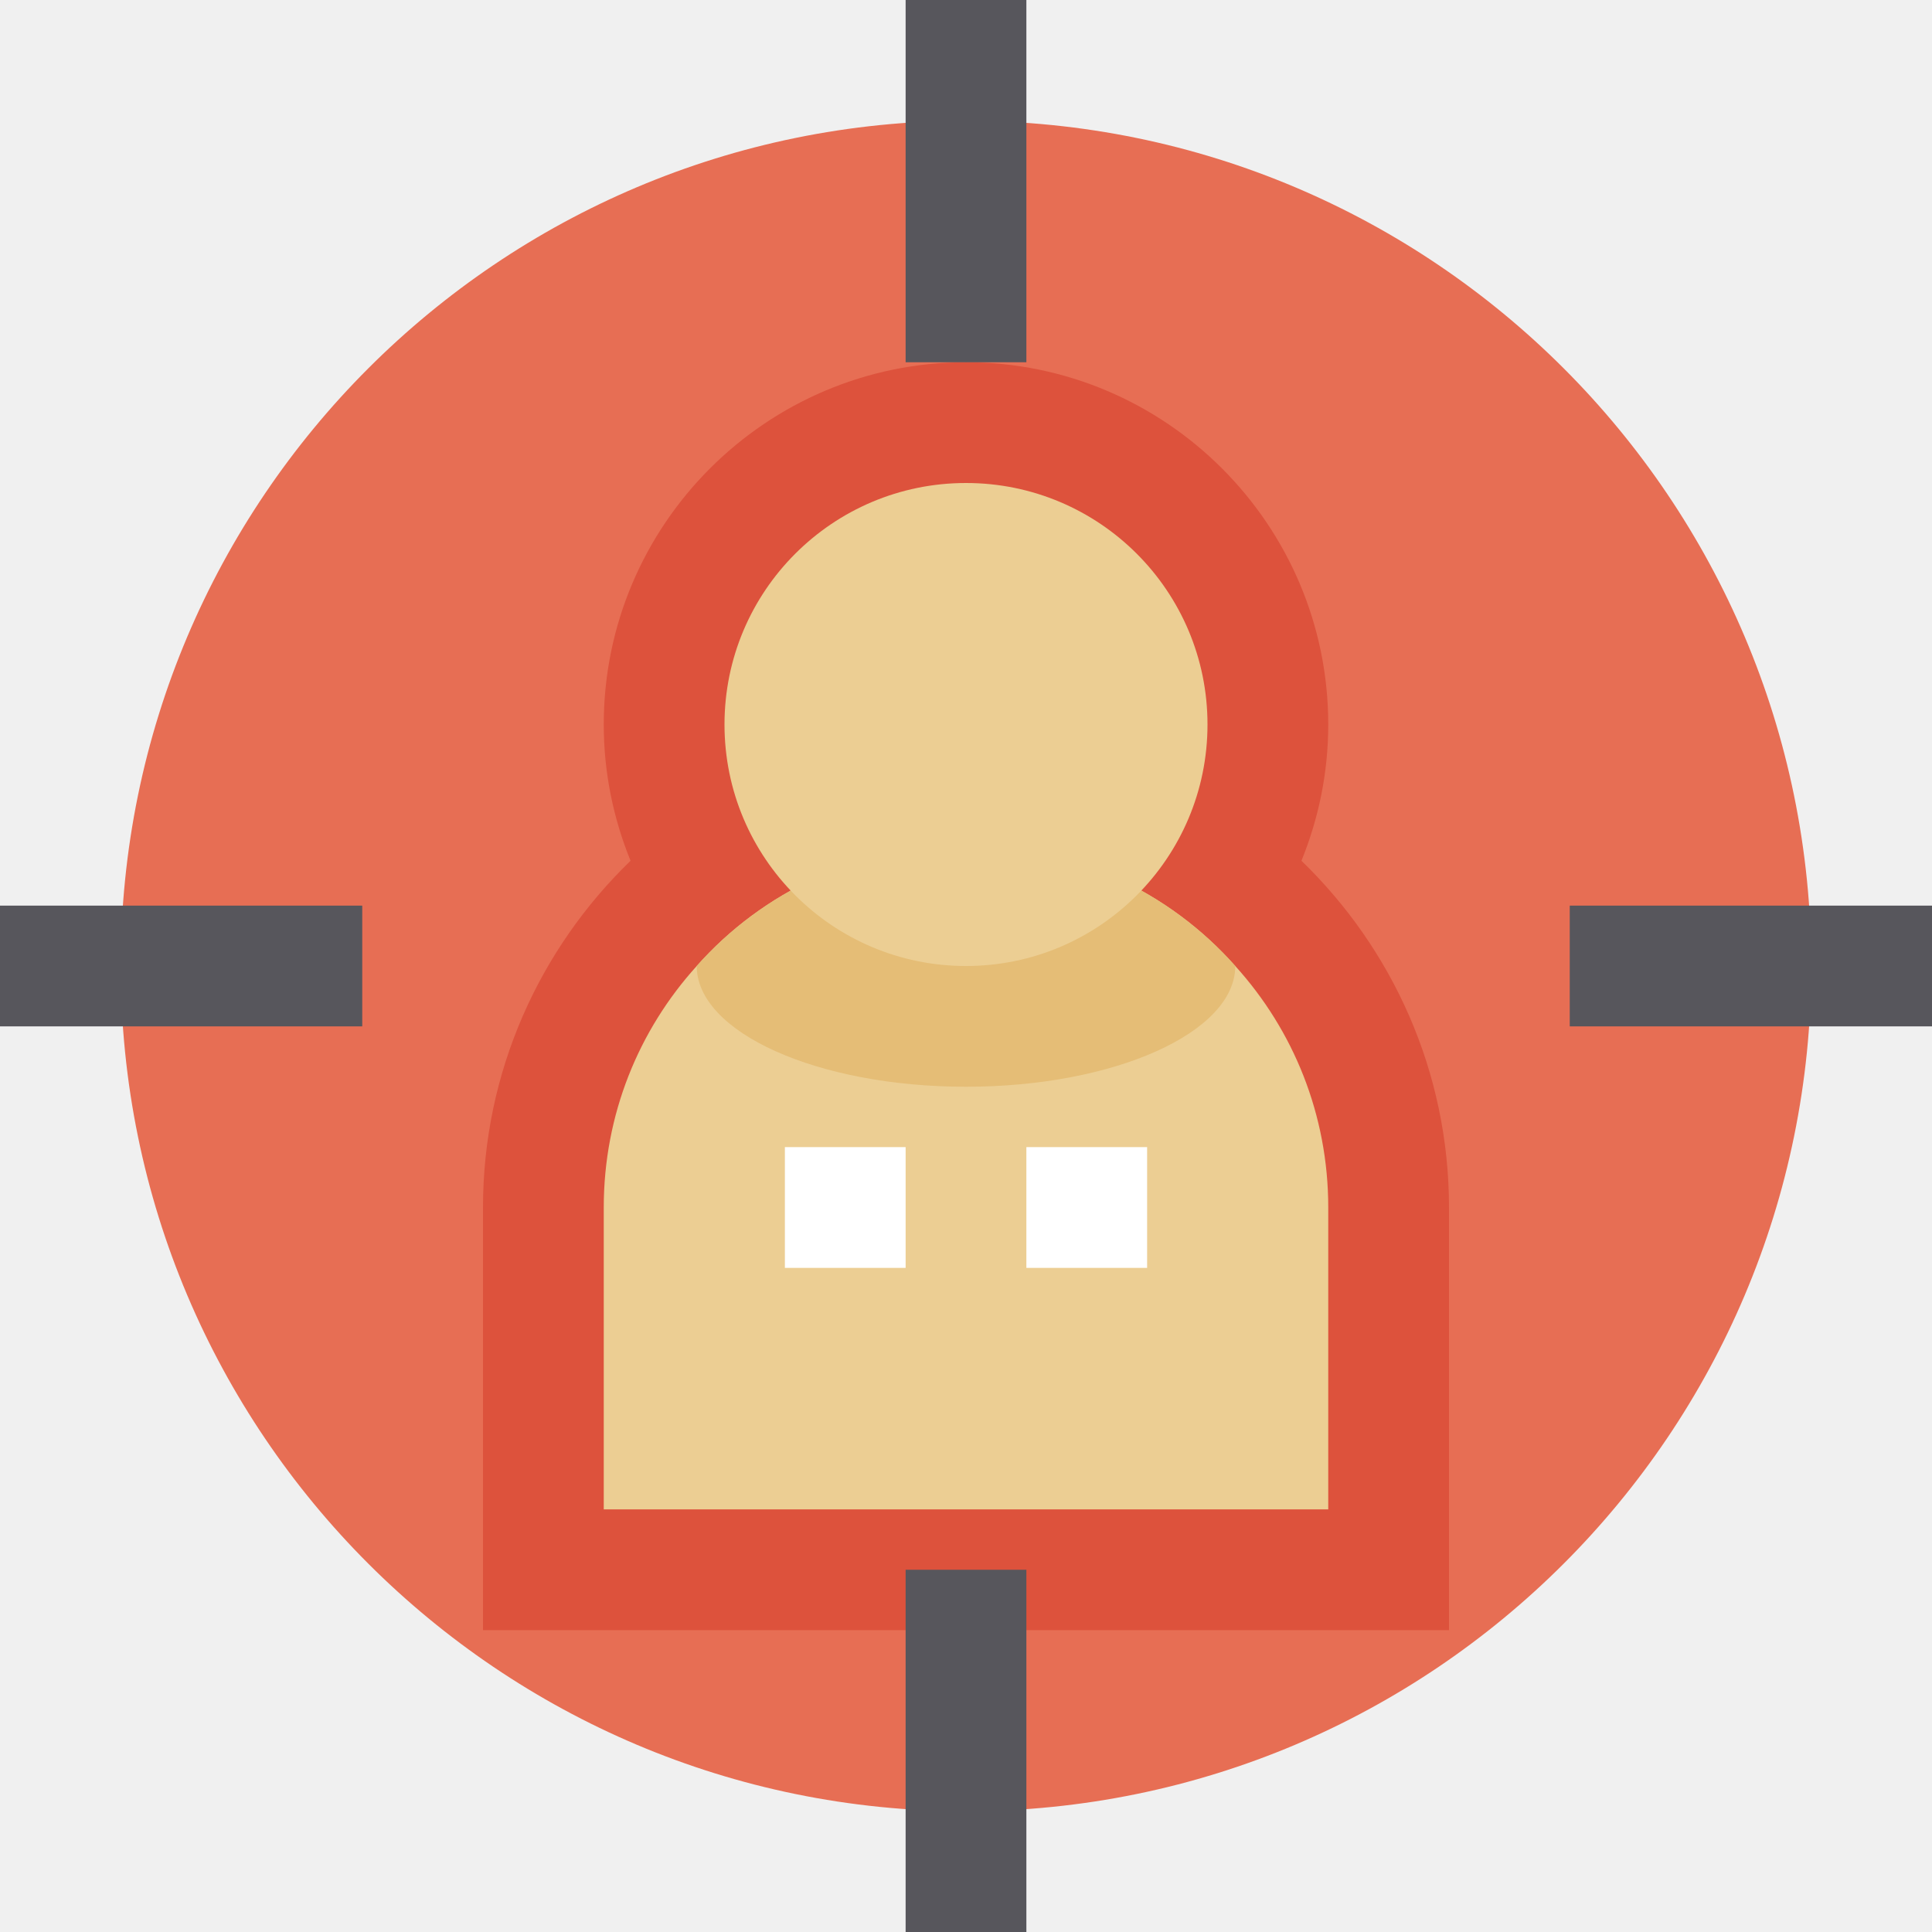
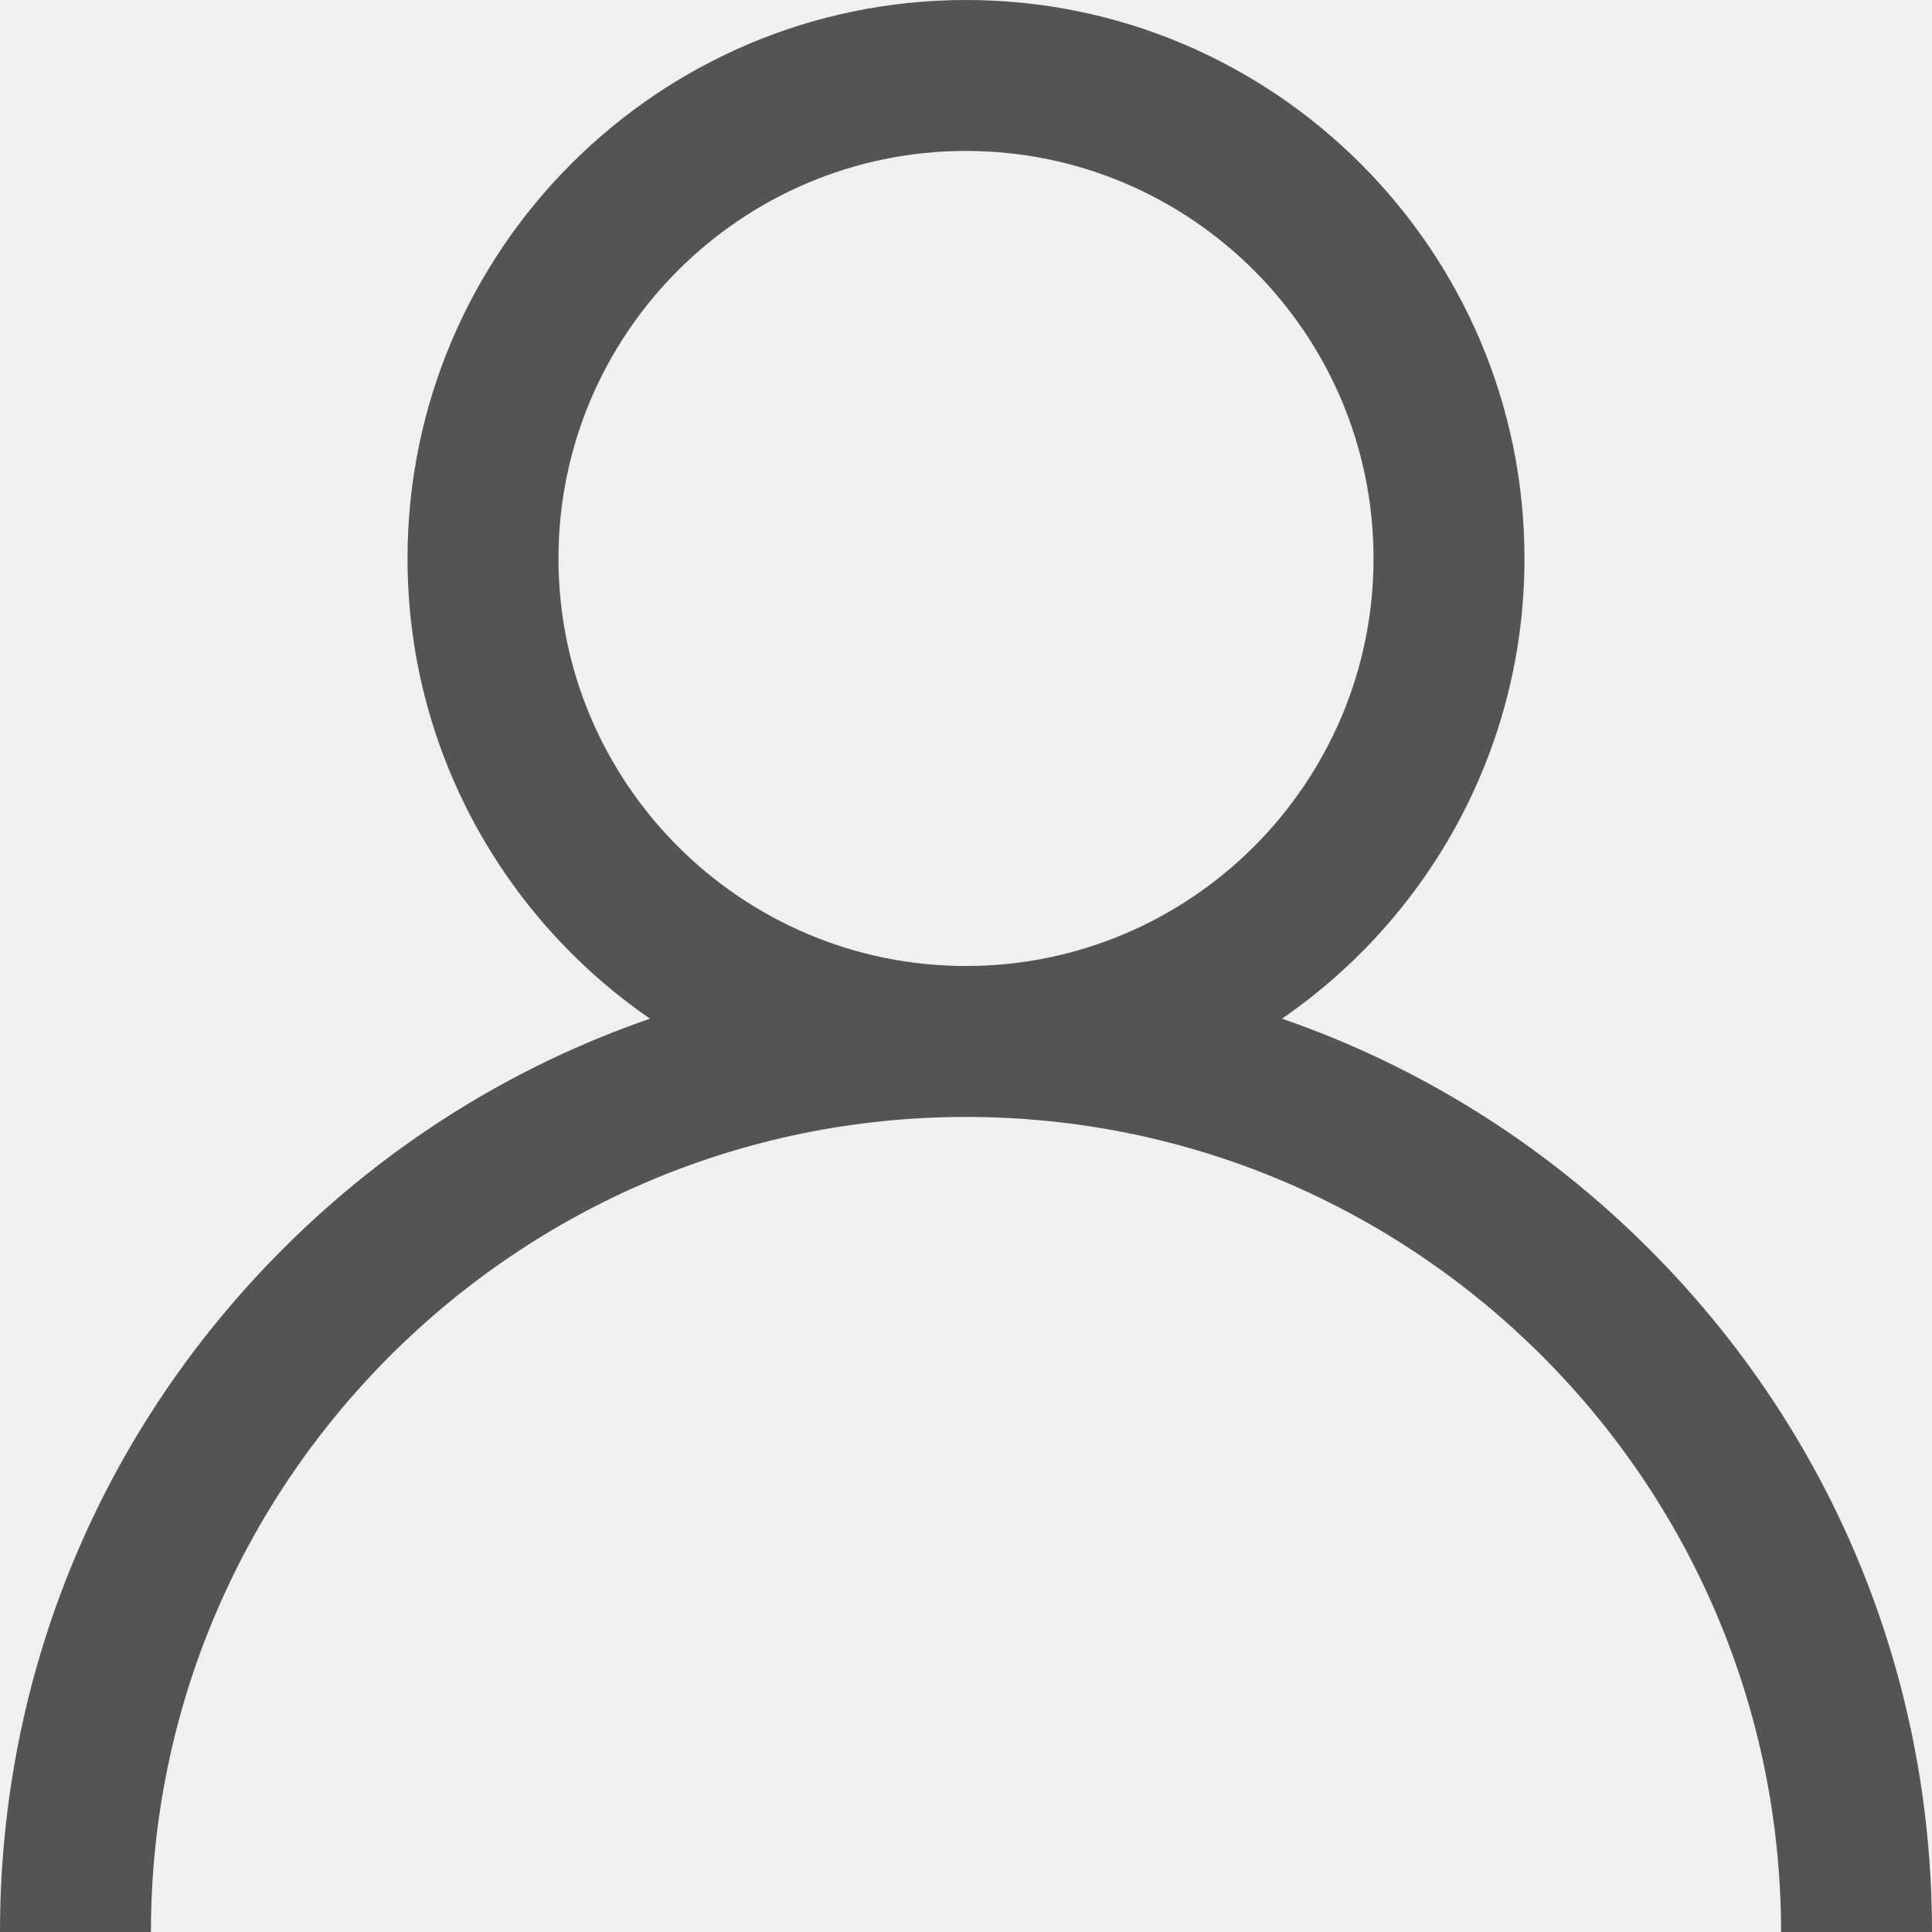
- <svg xmlns="http://www.w3.org/2000/svg" height="512pt" viewBox="0 0 512 512" width="512pt">
-   <path d="m480 256c0 123.711-100.289 224-224 224s-224-100.289-224-224 100.289-224 224-224 224 100.289 224 224zm0 0" fill="#e76e54" />
-   <path d="m344.895 228.113c4.547-11.168 7.105-23.344 7.105-36.113 0-52.945-43.055-96-96-96s-96 43.055-96 96c0 12.77 2.559 24.945 7.105 36.113-24.066 23.277-39.105 55.84-39.105 91.887v112h256v-112c0-36.047-15.039-68.609-39.105-91.887zm0 0" fill="#dd523c" />
-   <g fill="#57565c">
-     <path d="m240 416h32v96h-32zm0 0" />
-     <path d="m416 240h96v32h-96zm0 0" />
-     <path d="m0 240h96v32h-96zm0 0" />
-     <path d="m240 0h32v96h-32zm0 0" />
+ <svg xmlns="http://www.w3.org/2000/svg" version="1.1" id="Capa_1" x="0px" y="0px" viewBox="0 0 512 512" style="enable-background:new 0 0 512 512;" xml:space="preserve" width="512px" height="512px">
+   <g>
+     <g>
+       <g>
+         <path d="M437.02,330.98c-27.883-27.882-61.071-48.523-97.281-61.018C378.521,243.251,404,198.548,404,148    C404,66.393,337.607,0,256,0S108,66.393,108,148c0,50.548,25.479,95.251,64.262,121.962    c-36.21,12.495-69.398,33.136-97.281,61.018C26.629,379.333,0,443.62,0,512h40c0-119.103,96.897-216,216-216s216,96.897,216,216    h40C512,443.62,485.371,379.333,437.02,330.98z M256,256c-59.551,0-108-48.448-108-108S196.449,40,256,40    c59.551,0,108,48.448,108,108S315.551,256,256,256z" data-original="#000000" class="active-path" data-old_color="#000000" fill="#000000A6" />
+       </g>
+     </g>
  </g>
-   <path d="m352 320v80h-192v-80c0-24.641 9.281-47.039 24.641-64 17.438-19.68 43.039-32 71.359-32s53.922 12.32 71.359 32c15.359 16.961 24.641 39.359 24.641 64zm0 0" fill="#ecce93" />
-   <path d="m272 304h32v32h-32zm0 0" fill="#fff" />
-   <path d="m208 304h32v32h-32zm0 0" fill="#fff" />
-   <path d="m327.359 256c0 17.602-32 32-71.359 32s-71.359-14.398-71.359-32c17.438-19.68 43.039-32 71.359-32s53.922 12.32 71.359 32zm0 0" fill="#e5bd76" />
-   <path d="m320 192c0 35.348-28.652 64-64 64s-64-28.652-64-64 28.652-64 64-64 64 28.652 64 64zm0 0" fill="#ecce93" />
</svg>
